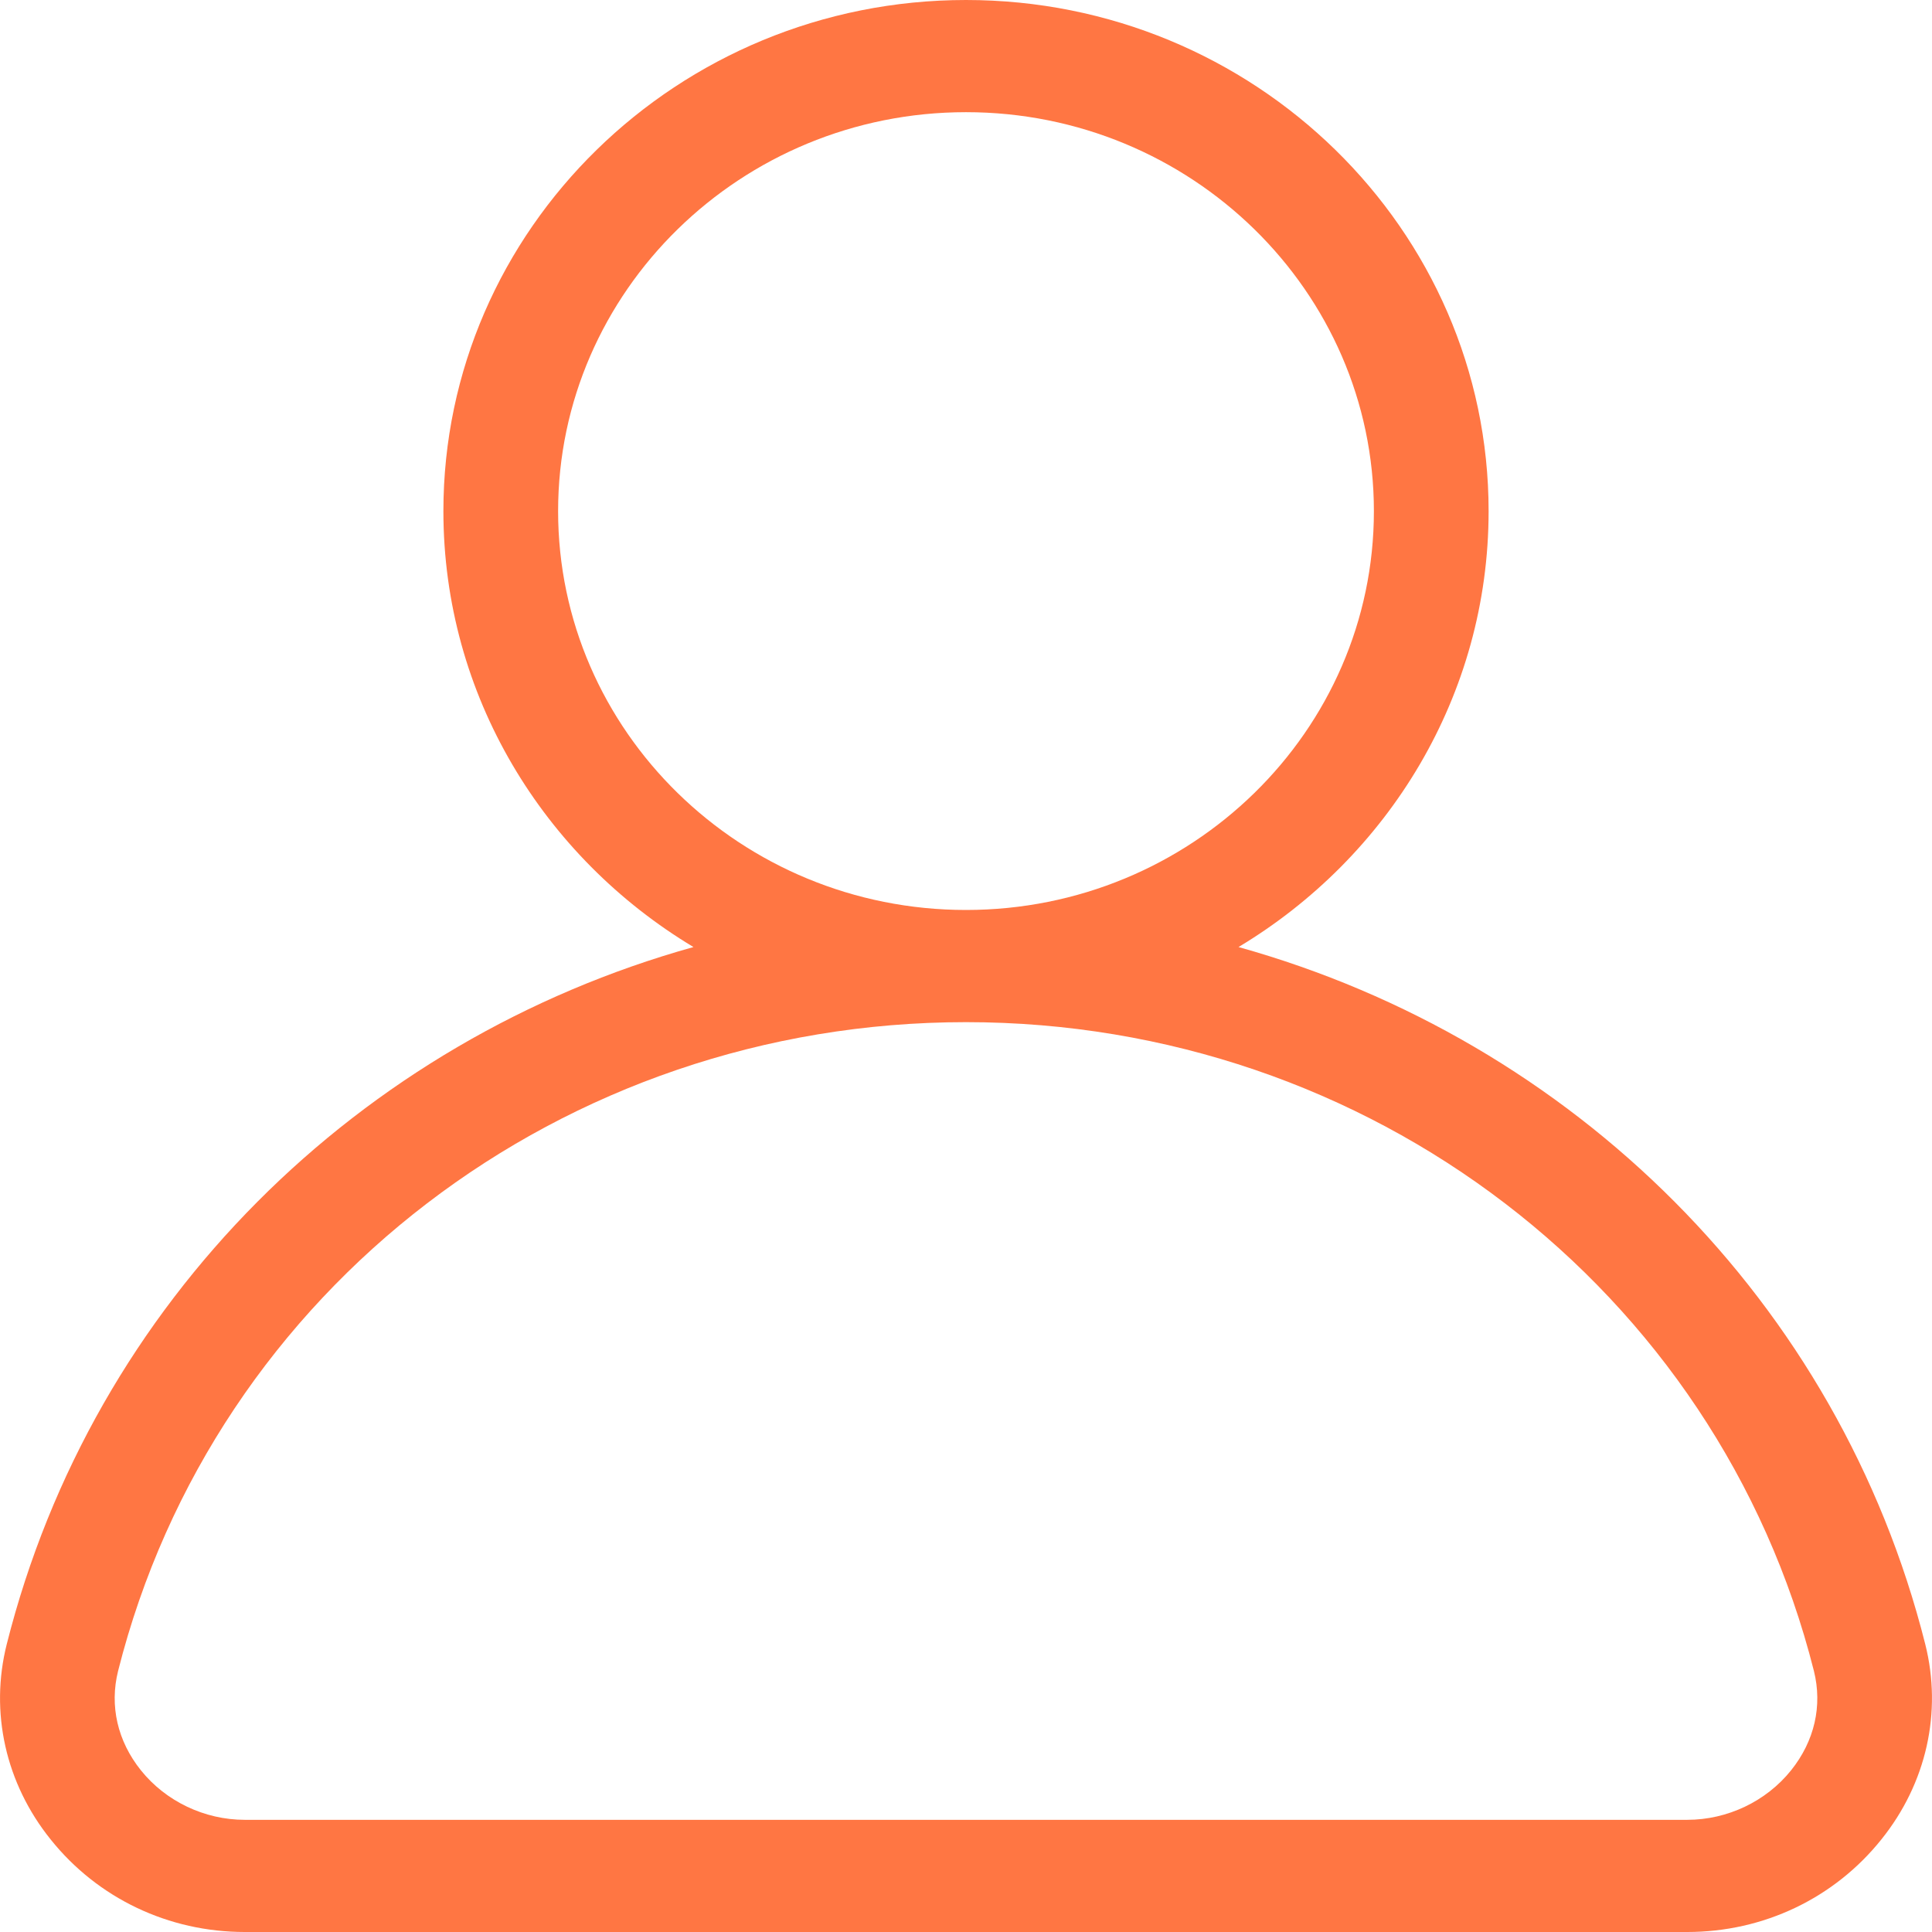
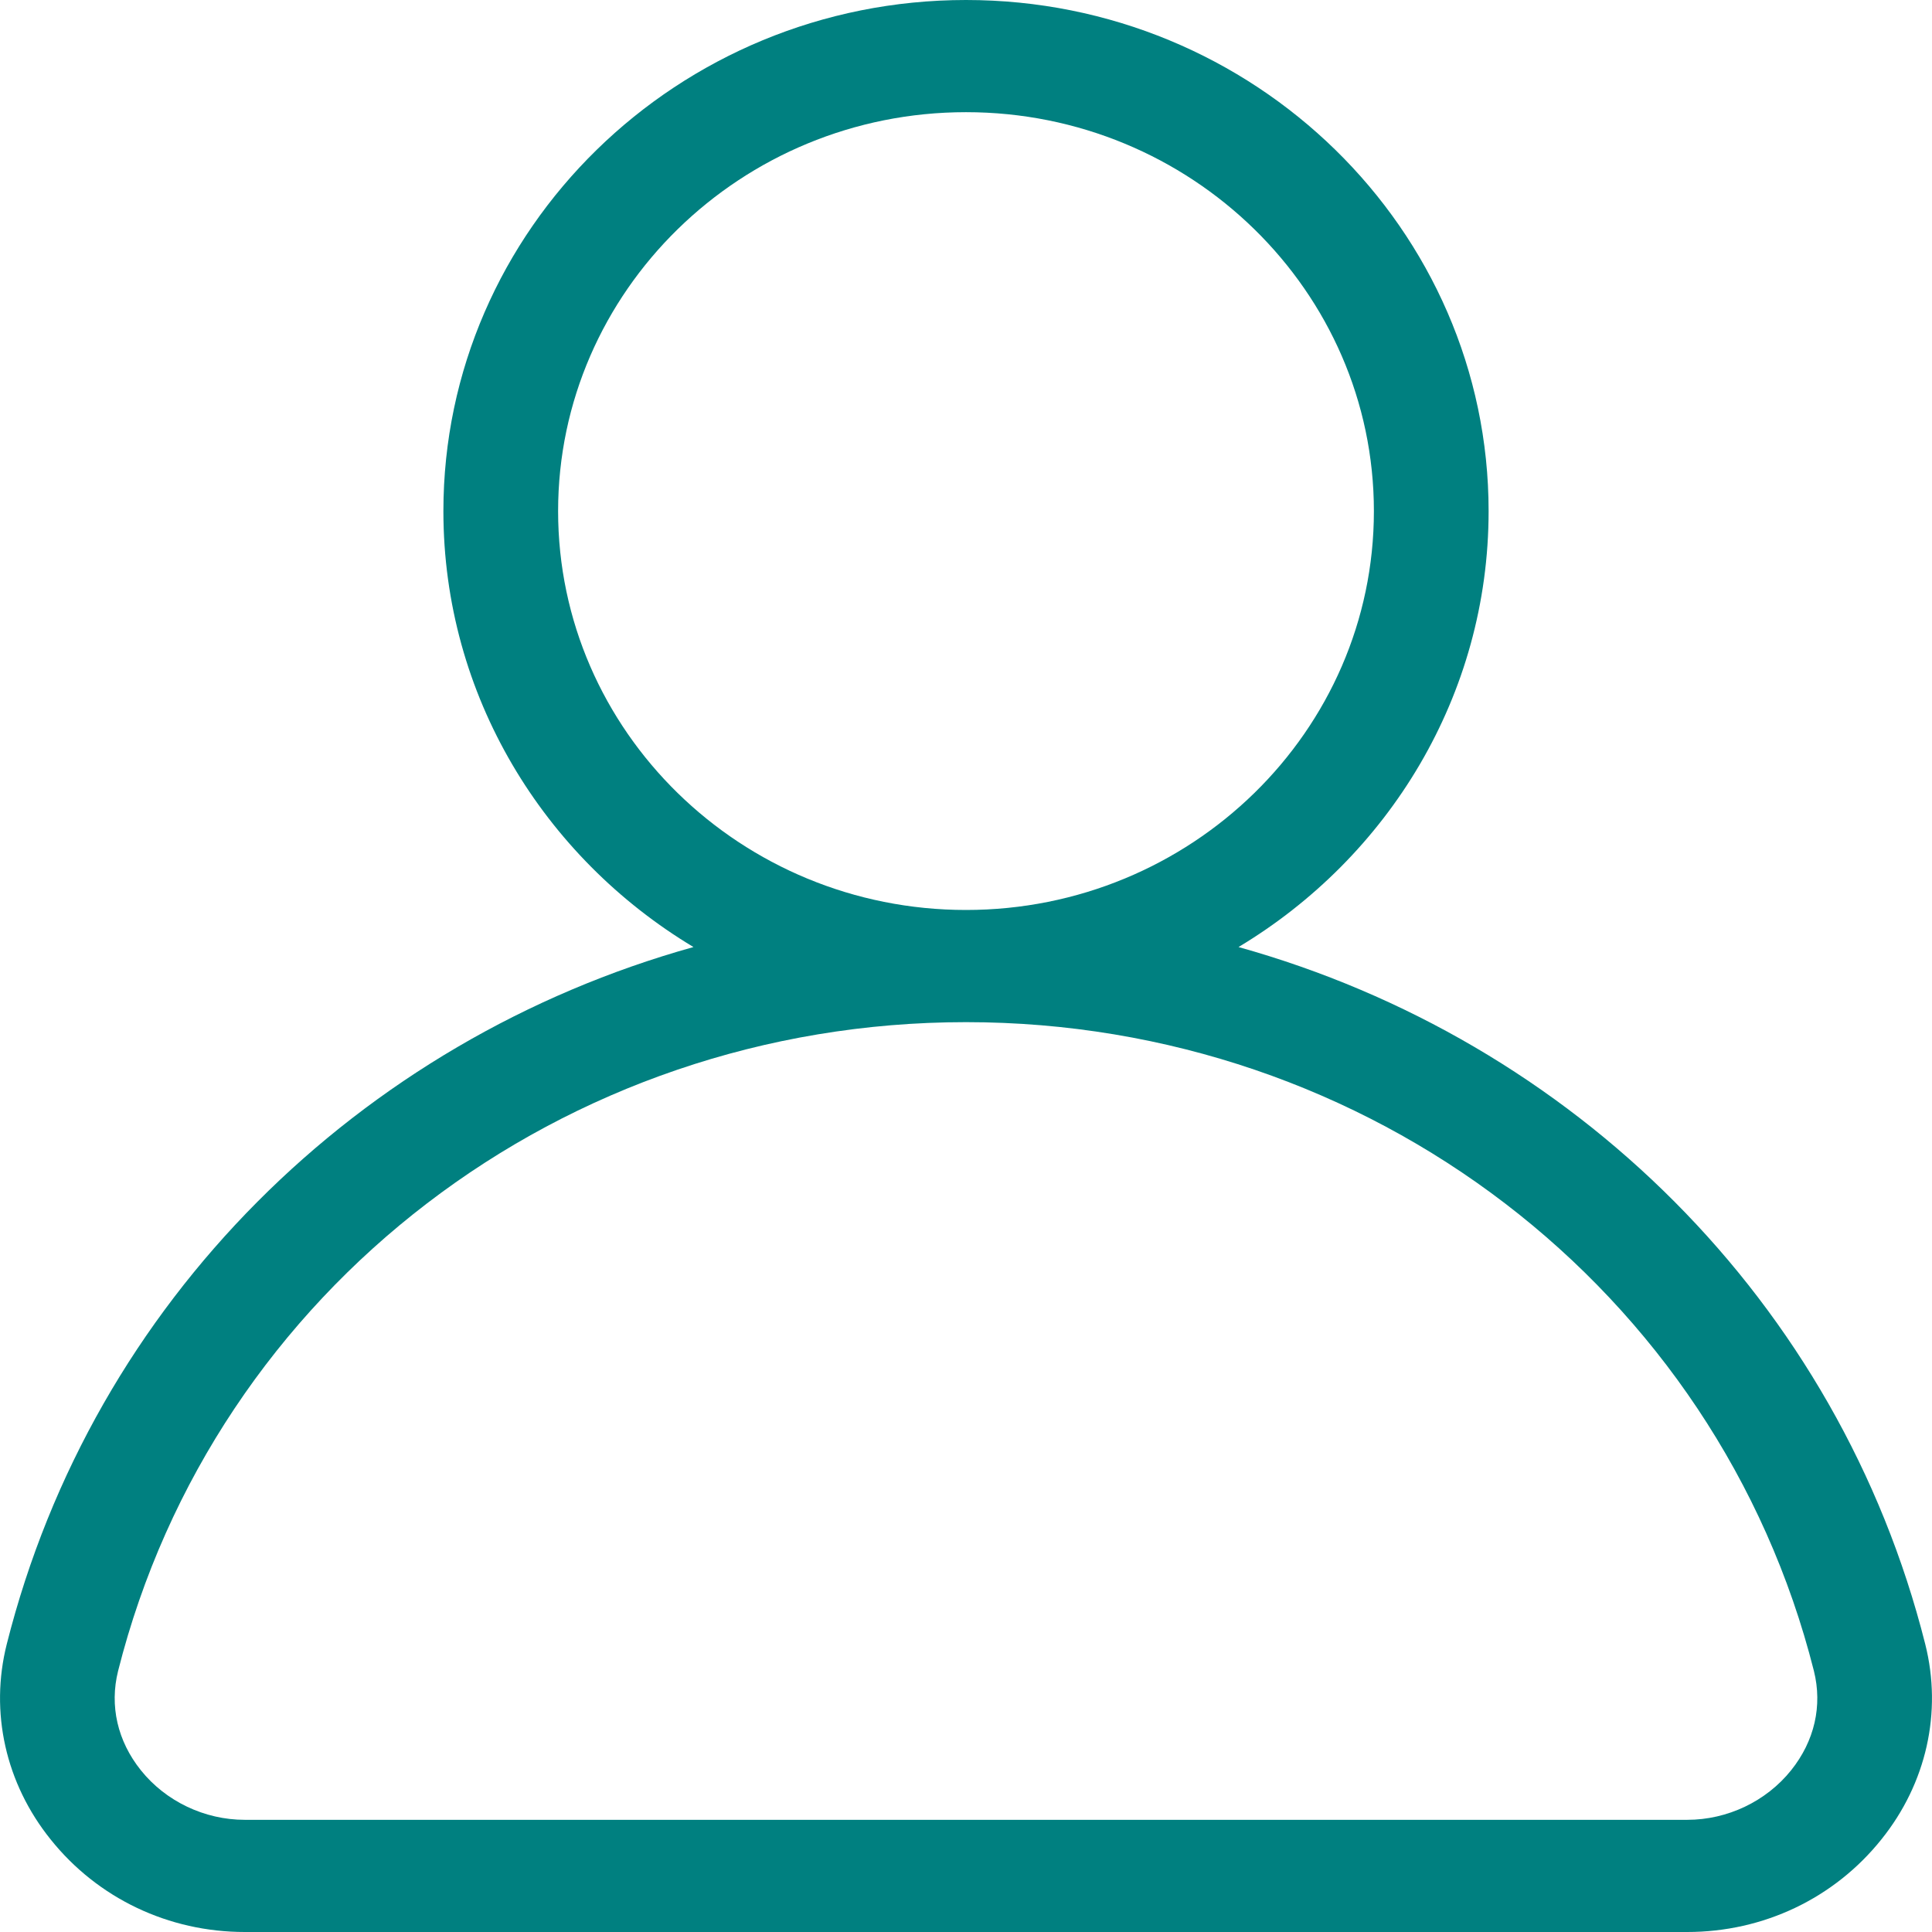
<svg xmlns="http://www.w3.org/2000/svg" width="16" height="16" viewBox="0 0 16 16" fill="#FF7643">
-   <path fill-rule="evenodd" clip-rule="evenodd" d="M14.833 14.661C14.627 14.918 14.306 15.071 13.973 15.071H2.027C1.694 15.071 1.373 14.918 1.167 14.661C0.973 14.419 0.906 14.127 0.978 13.838C1.776 10.675 4.663 8.465 8 8.465C11.337 8.465 14.224 10.675 15.022 13.838C15.094 14.127 15.027 14.419 14.833 14.661ZM4.622 4.233C4.622 2.412 6.137 0.929 8 0.929C9.863 0.929 11.378 2.412 11.378 4.233C11.378 6.055 9.863 7.536 8 7.536C6.137 7.536 4.622 6.055 4.622 4.233ZM15.944 13.616C15.228 10.775 13.023 8.615 10.257 7.843C11.498 7.098 12.328 5.759 12.328 4.233C12.328 1.899 10.387 0 8 0C5.613 0 3.672 1.899 3.672 4.233C3.672 5.759 4.502 7.098 5.743 7.843C2.977 8.615 0.772 10.775 0.056 13.616C-0.086 14.179 0.046 14.769 0.419 15.233C0.809 15.721 1.396 16 2.027 16H13.973C14.604 16 15.191 15.721 15.581 15.233C15.954 14.769 16.086 14.179 15.944 13.616Z" fill="#FF7643" />
+   <path fill-rule="evenodd" clip-rule="evenodd" d="M14.833 14.661C14.627 14.918 14.306 15.071 13.973 15.071H2.027C1.694 15.071 1.373 14.918 1.167 14.661C0.973 14.419 0.906 14.127 0.978 13.838C1.776 10.675 4.663 8.465 8 8.465C11.337 8.465 14.224 10.675 15.022 13.838C15.094 14.127 15.027 14.419 14.833 14.661ZM4.622 4.233C4.622 2.412 6.137 0.929 8 0.929C9.863 0.929 11.378 2.412 11.378 4.233C11.378 6.055 9.863 7.536 8 7.536C6.137 7.536 4.622 6.055 4.622 4.233ZM15.944 13.616C15.228 10.775 13.023 8.615 10.257 7.843C11.498 7.098 12.328 5.759 12.328 4.233C12.328 1.899 10.387 0 8 0C5.613 0 3.672 1.899 3.672 4.233C3.672 5.759 4.502 7.098 5.743 7.843C2.977 8.615 0.772 10.775 0.056 13.616C-0.086 14.179 0.046 14.769 0.419 15.233C0.809 15.721 1.396 16 2.027 16H13.973C14.604 16 15.191 15.721 15.581 15.233C15.954 14.769 16.086 14.179 15.944 13.616Z" fill="#008080" />
</svg>
